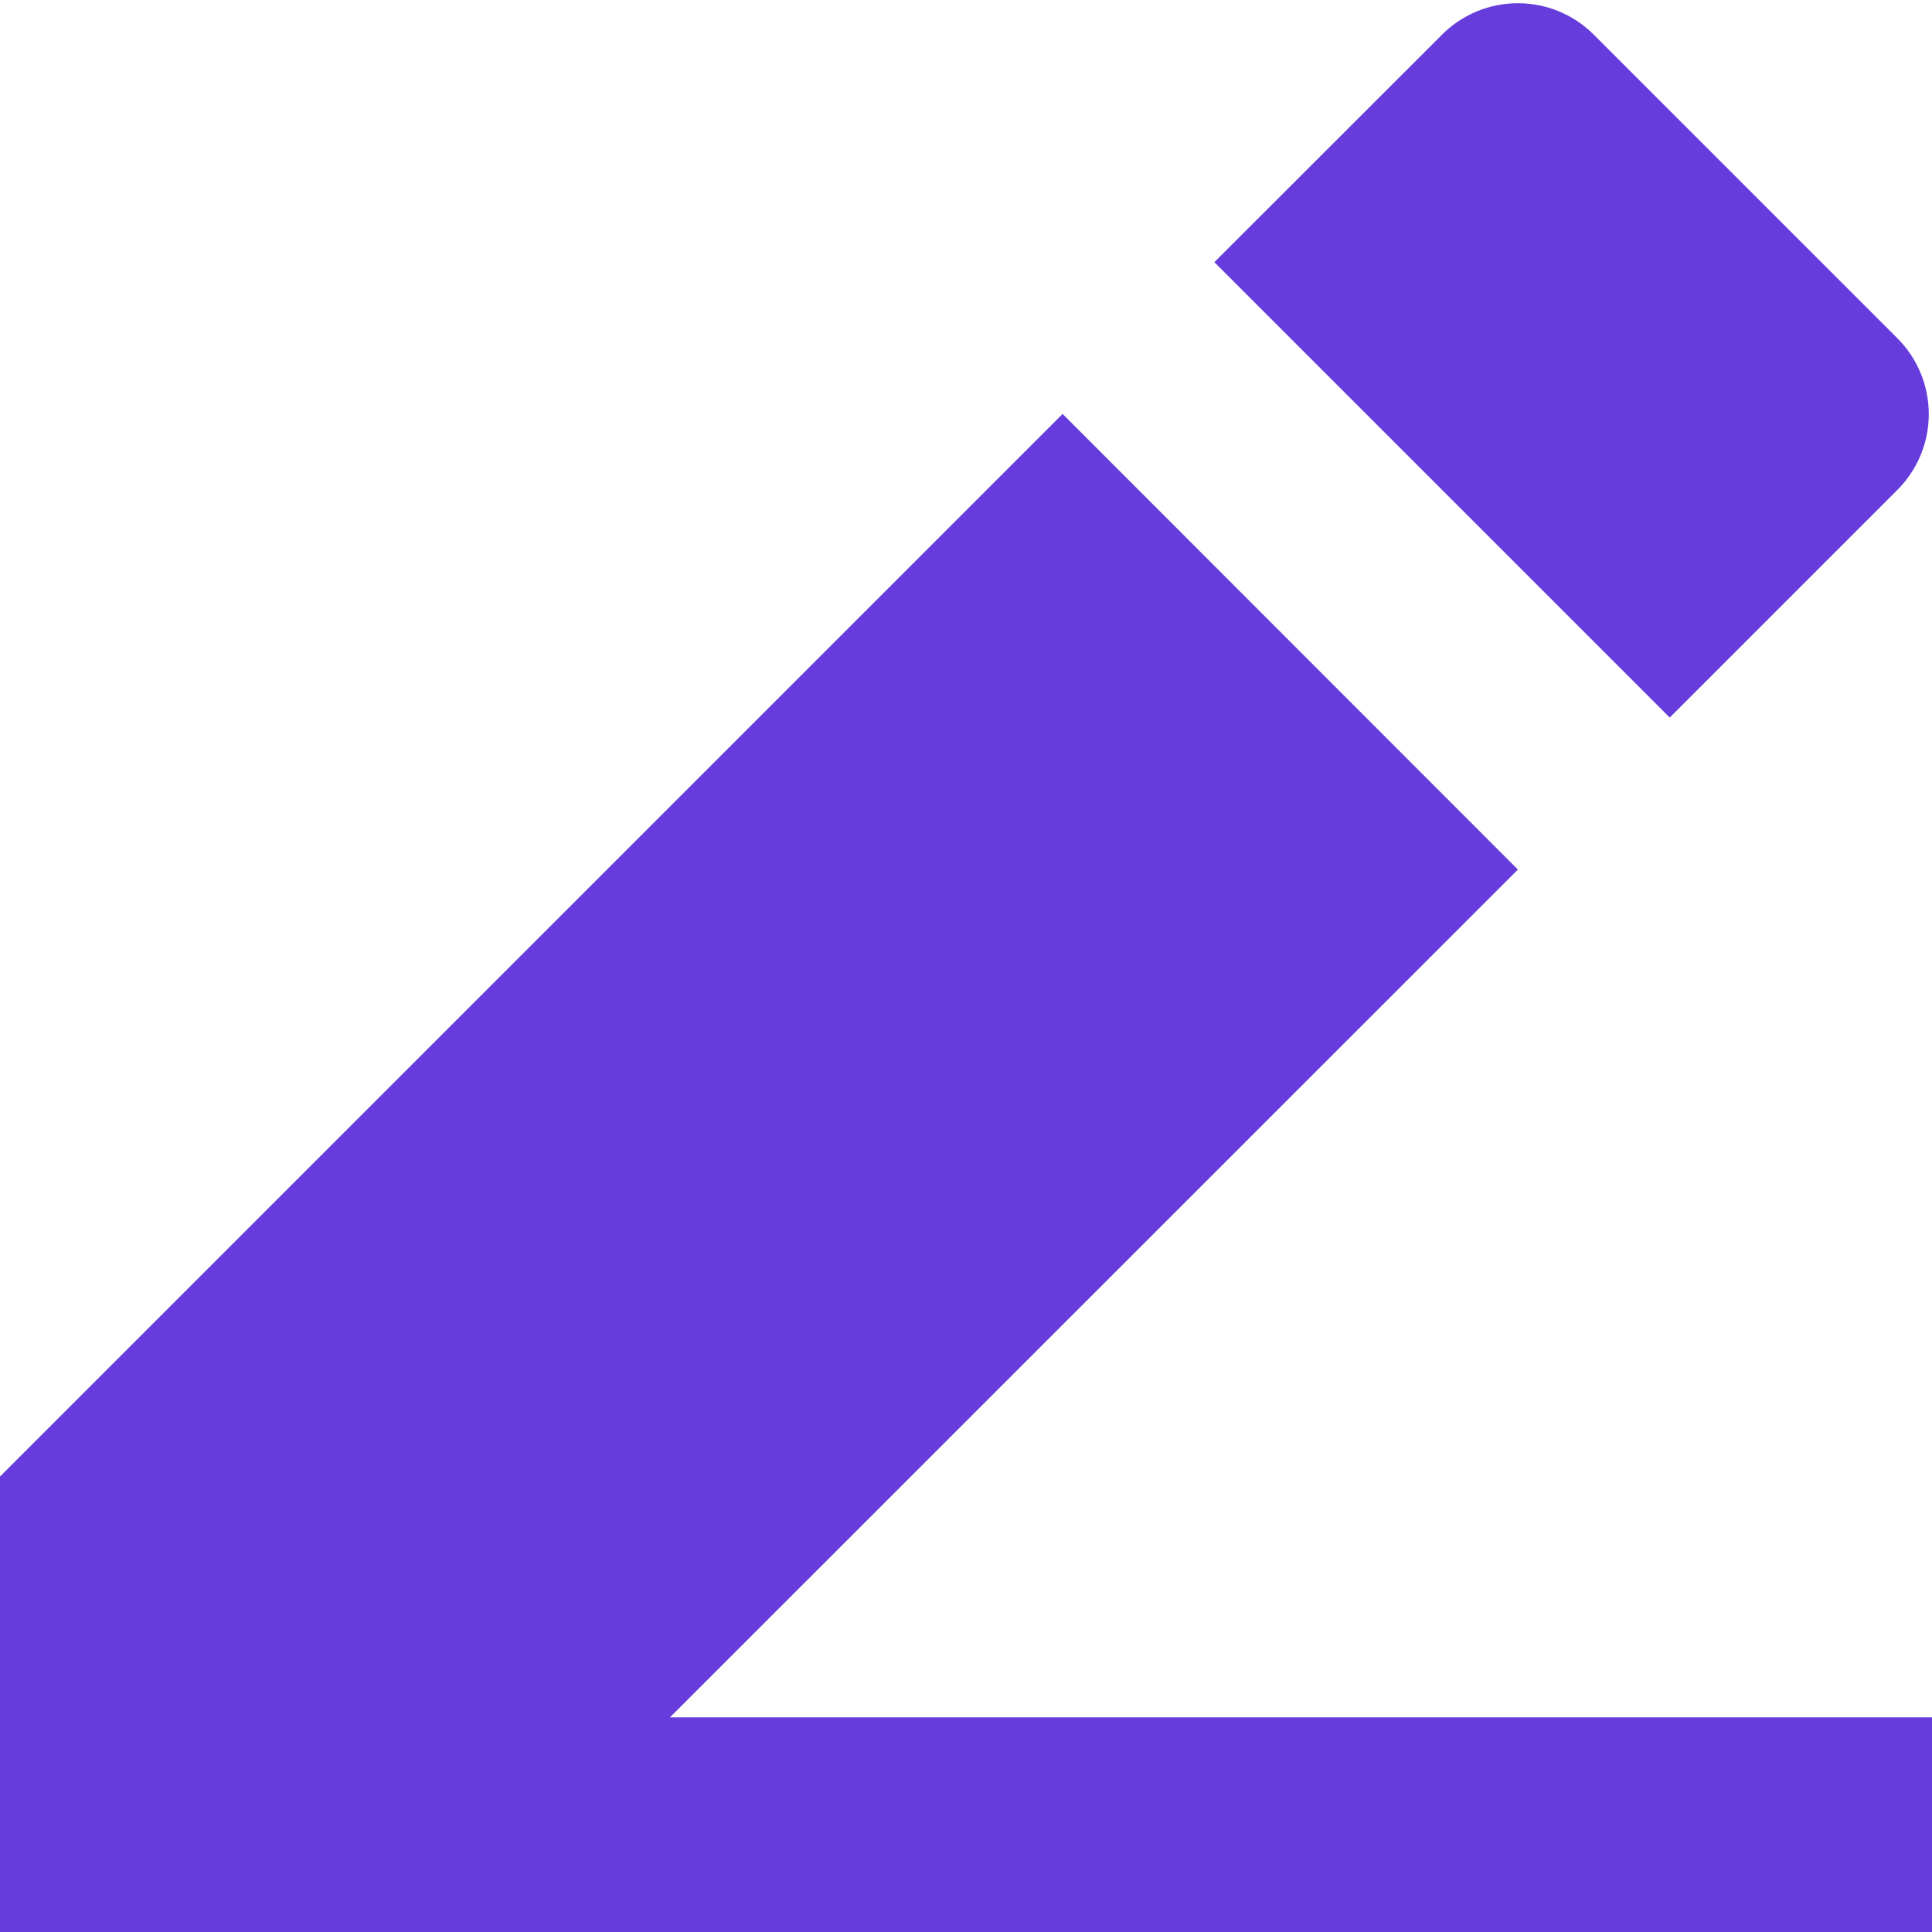
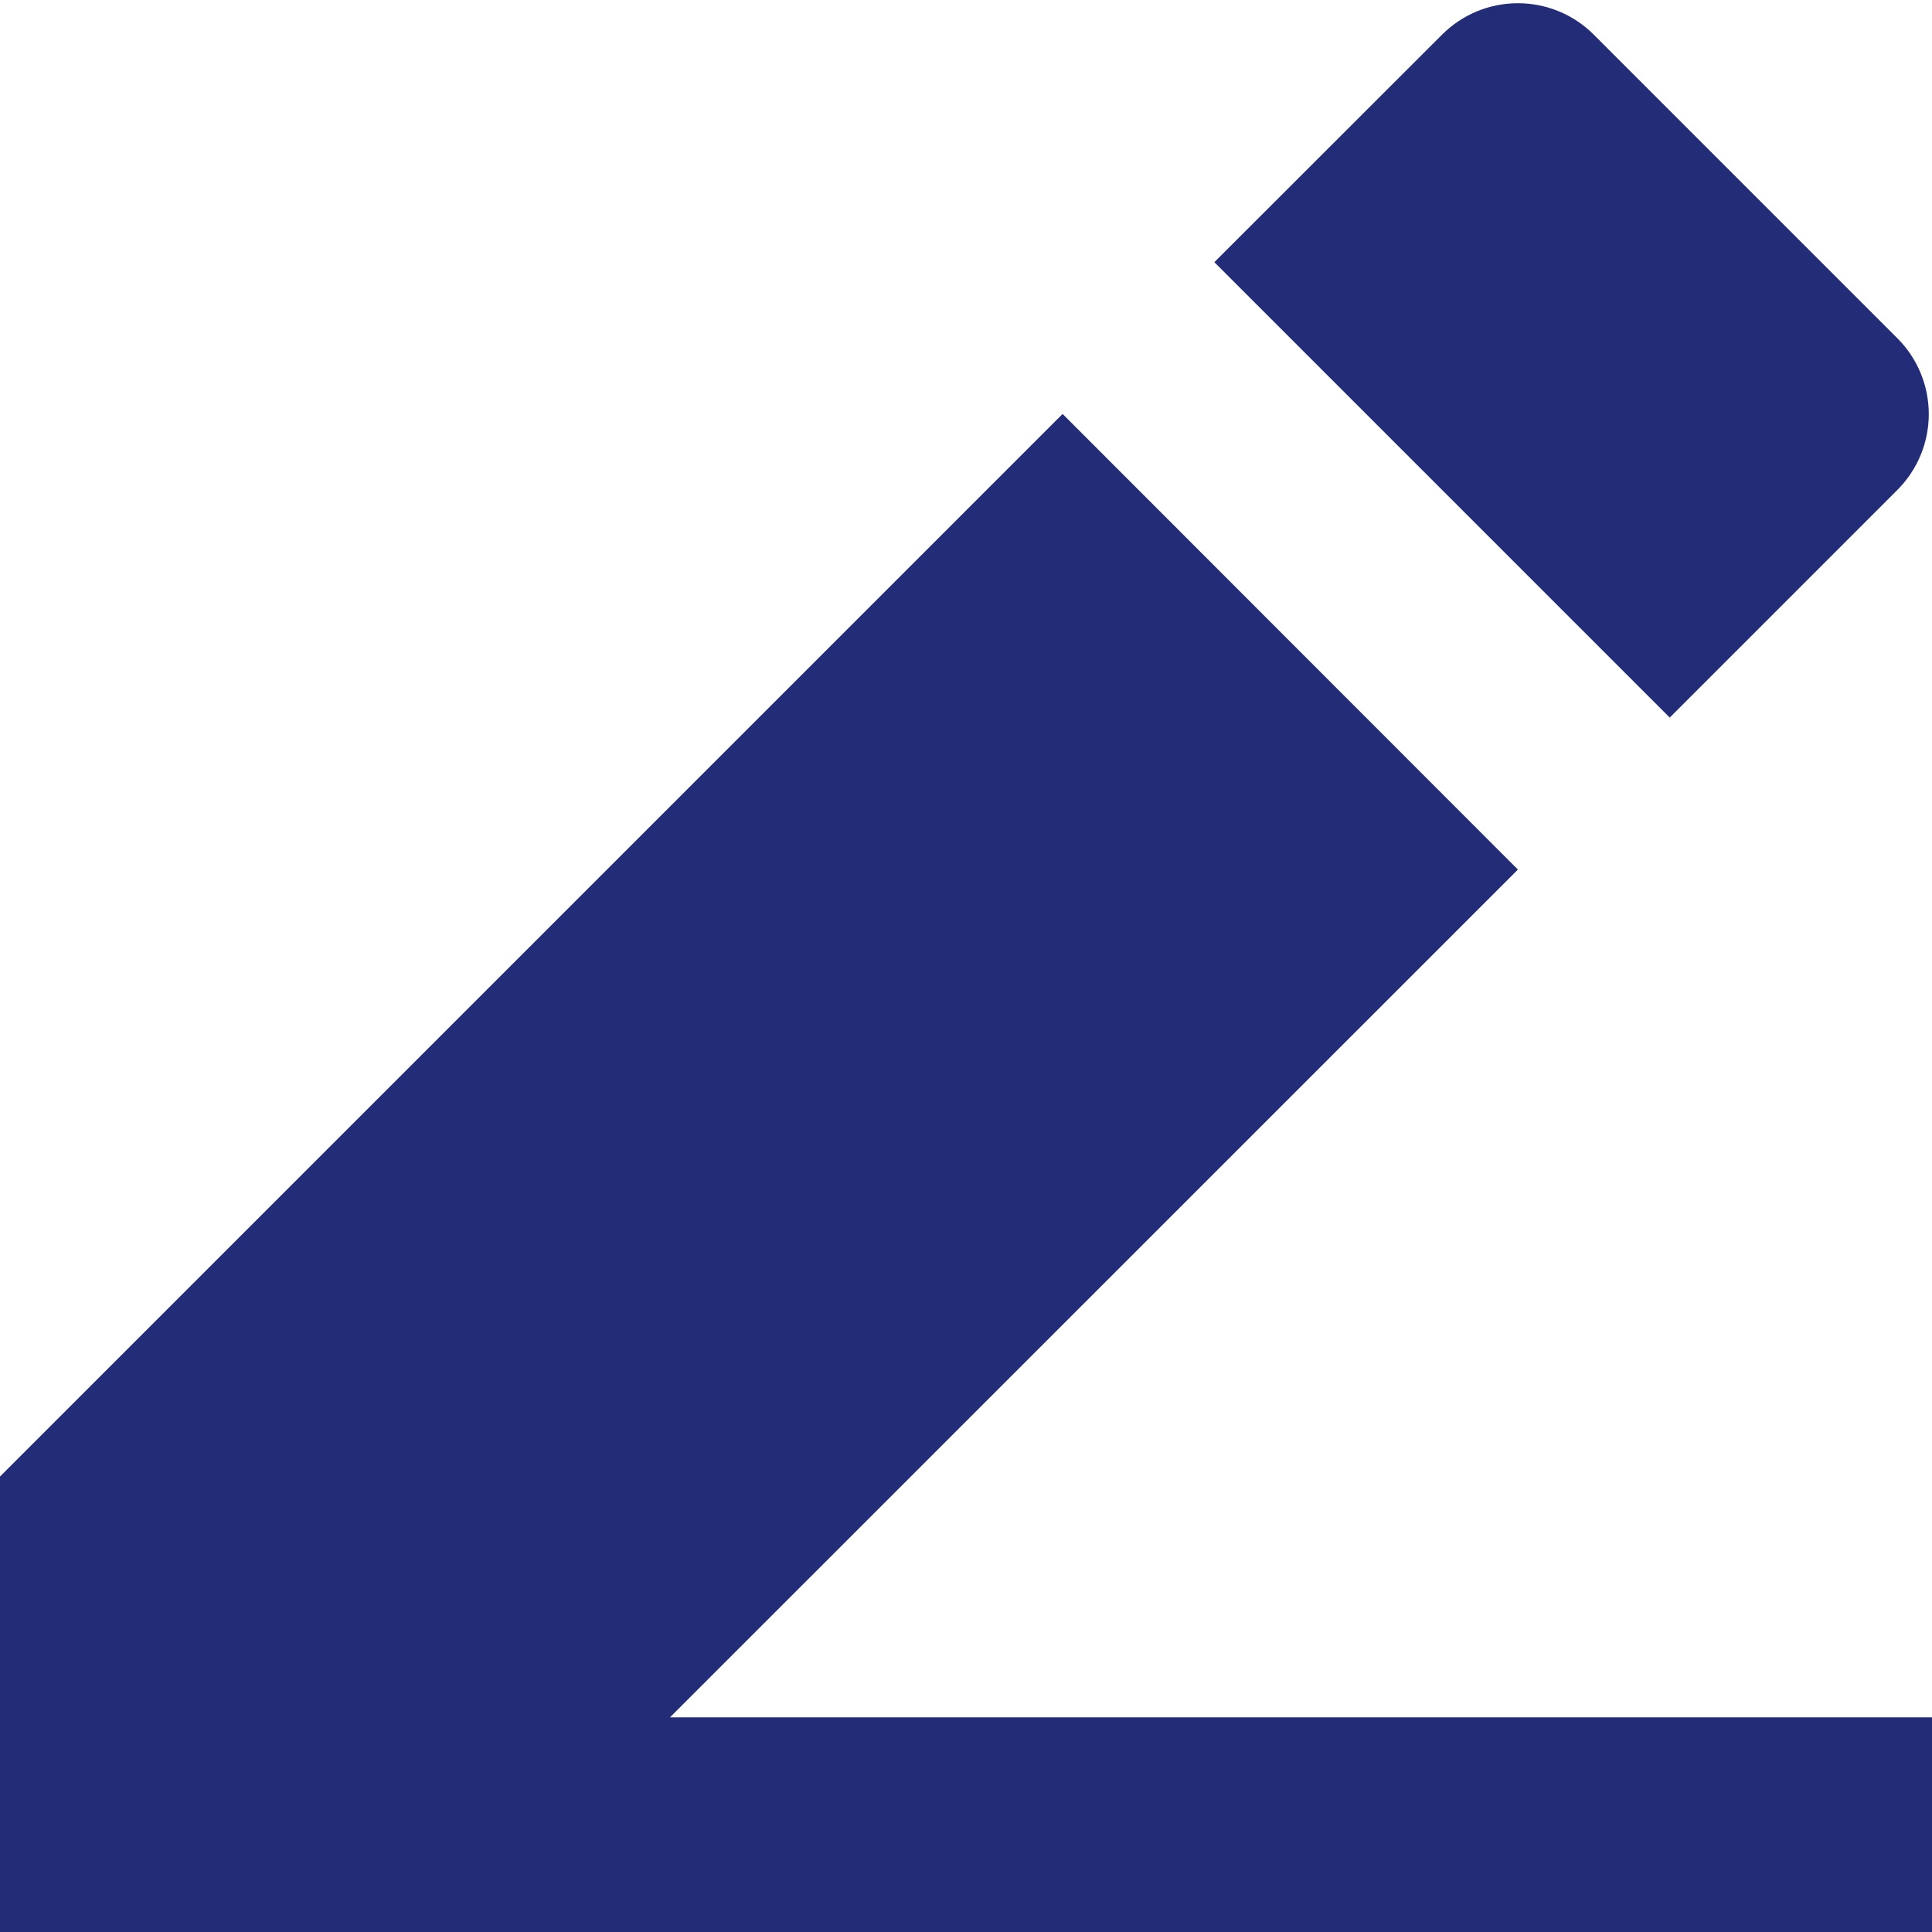
<svg xmlns="http://www.w3.org/2000/svg" width="12" height="12" viewBox="0 0 12 12" fill="none">
-   <path d="M4.162 10.667H12V12H0V9.171L6.6 2.571L9.428 5.401L4.161 10.667H4.162ZM7.542 1.629L8.957 0.215C9.082 0.09 9.251 0.02 9.428 0.02C9.605 0.02 9.774 0.09 9.899 0.215L11.785 2.101C11.91 2.226 11.98 2.395 11.98 2.572C11.98 2.749 11.91 2.918 11.785 3.043L10.371 4.457L7.543 1.629H7.542Z" fill="#663CDC" />
+   <path d="M4.162 10.667H12V12H0V9.171L6.6 2.571L9.428 5.401L4.161 10.667H4.162ZM7.542 1.629L8.957 0.215C9.082 0.09 9.251 0.02 9.428 0.02C9.605 0.02 9.774 0.09 9.899 0.215L11.785 2.101C11.91 2.226 11.98 2.395 11.98 2.572C11.98 2.749 11.91 2.918 11.785 3.043L10.371 4.457L7.543 1.629H7.542Z" fill="#232c77" />
</svg>
